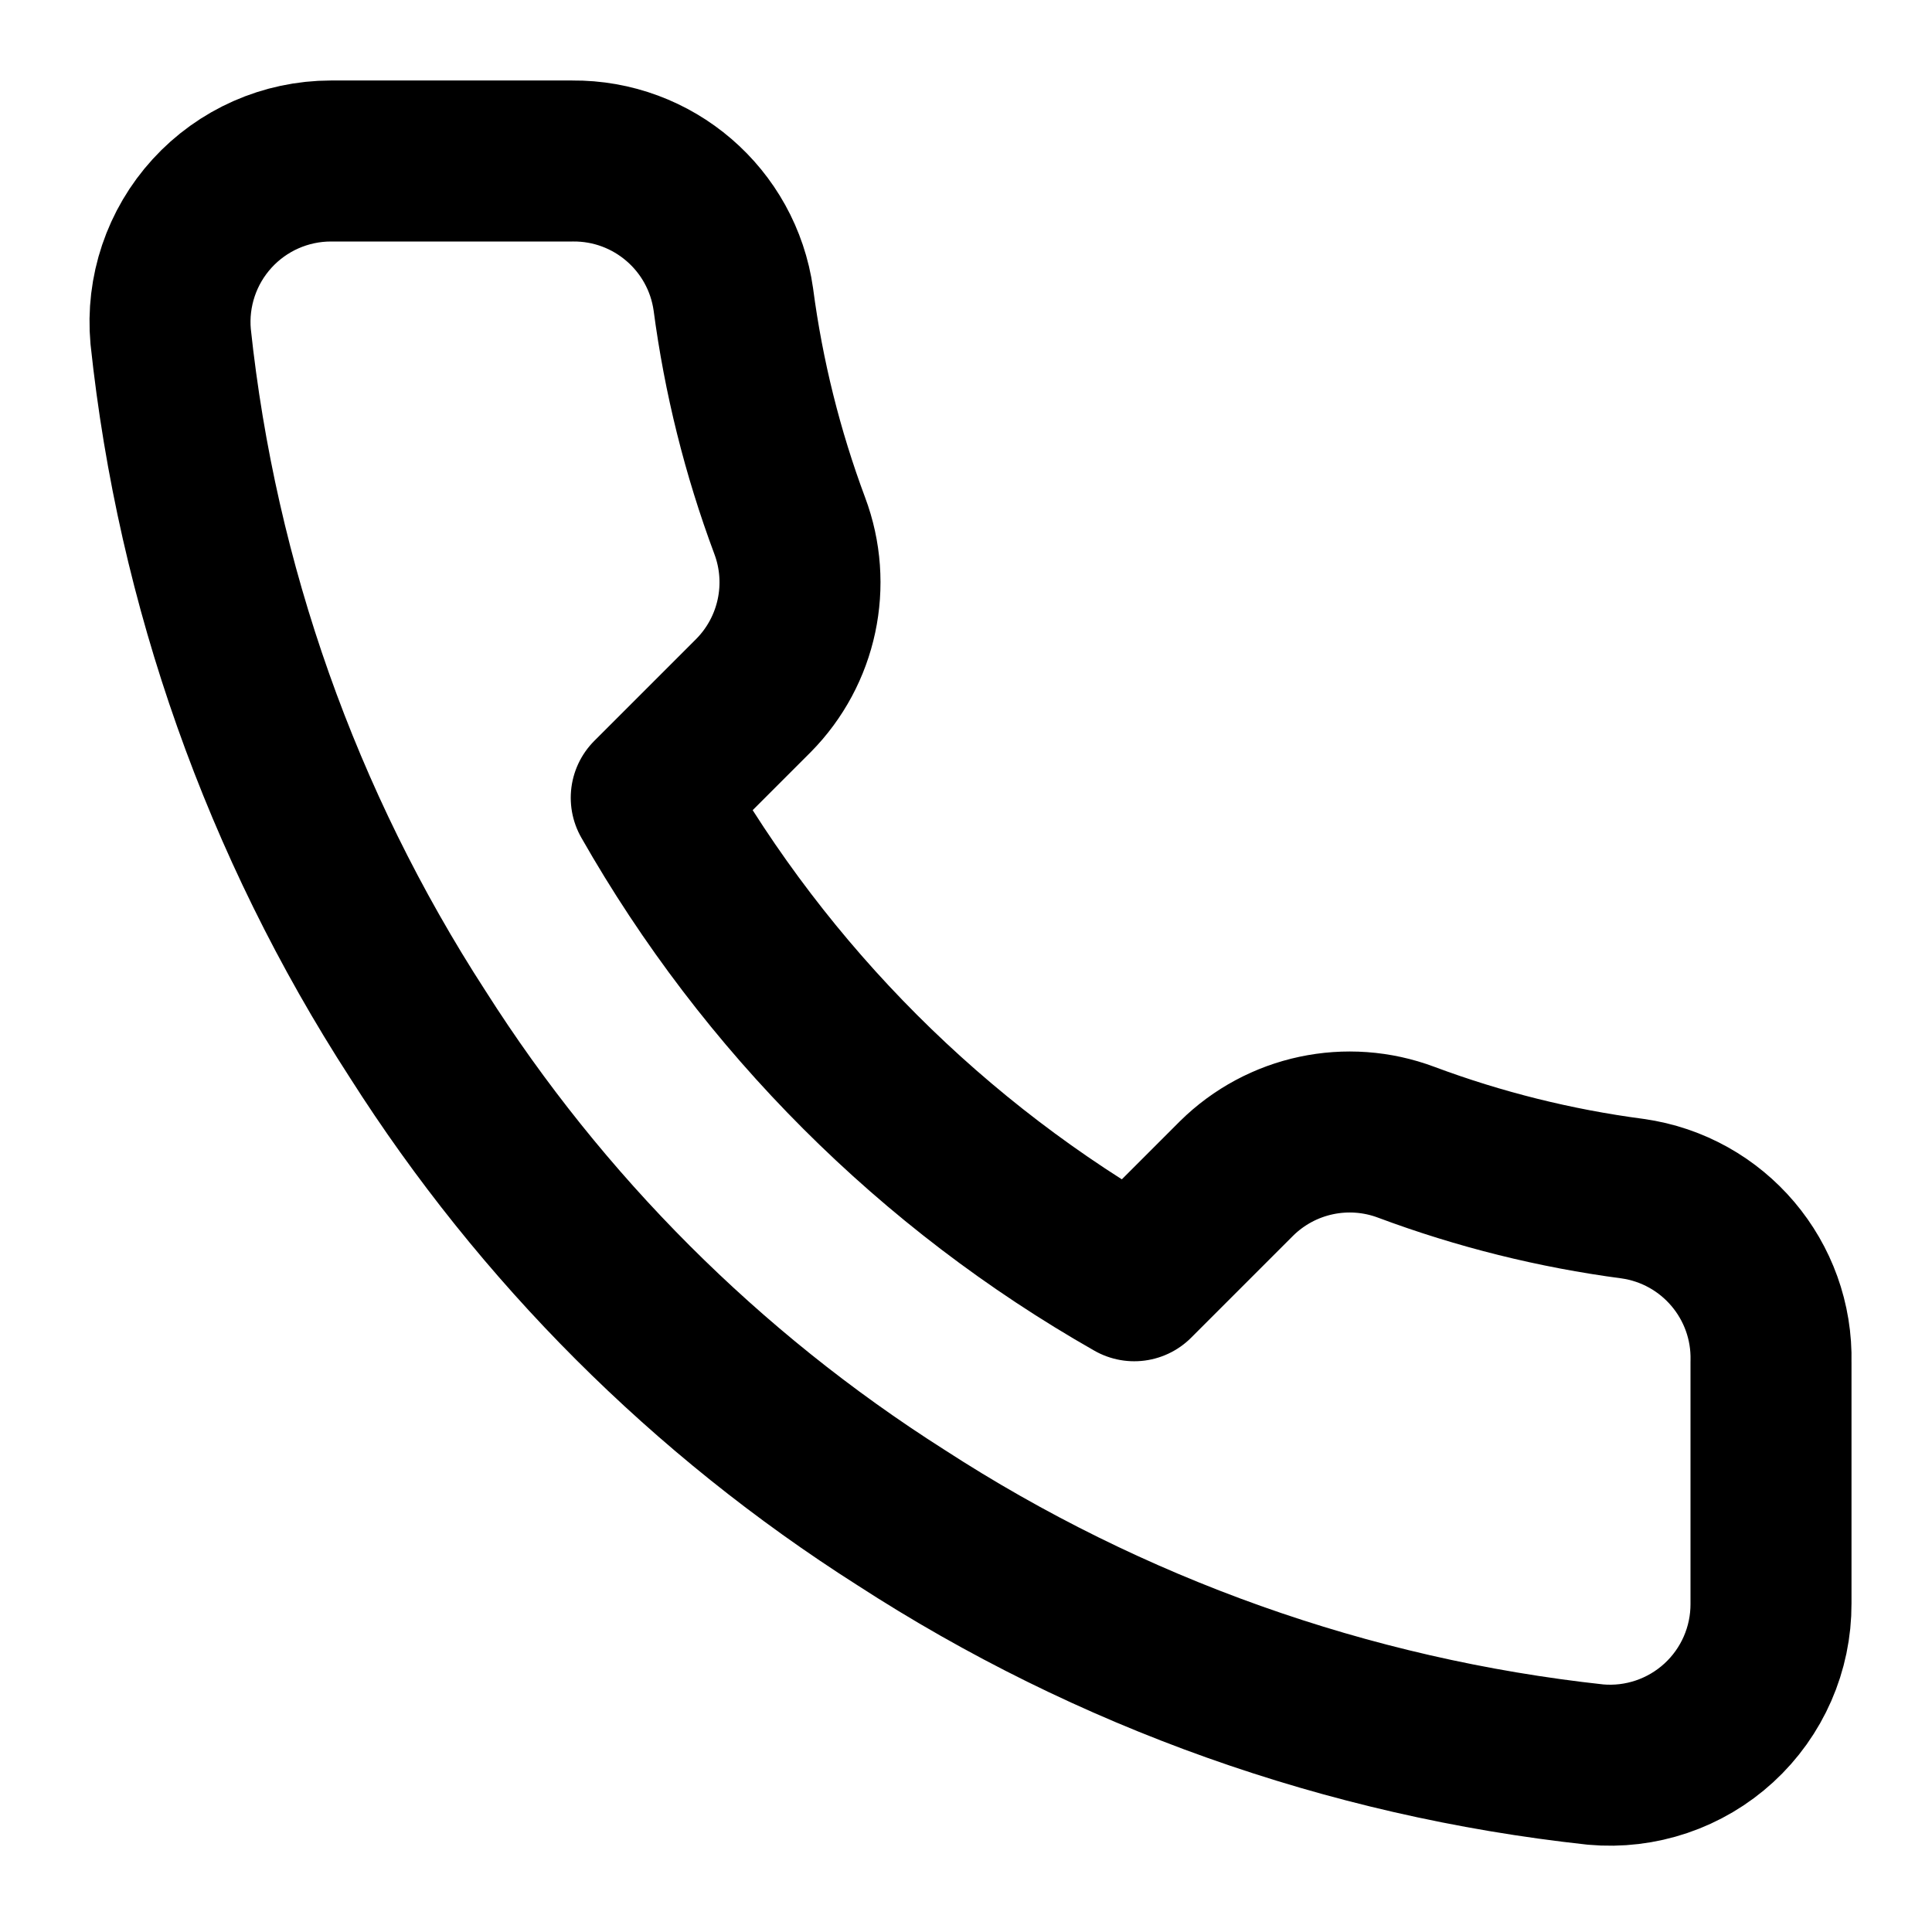
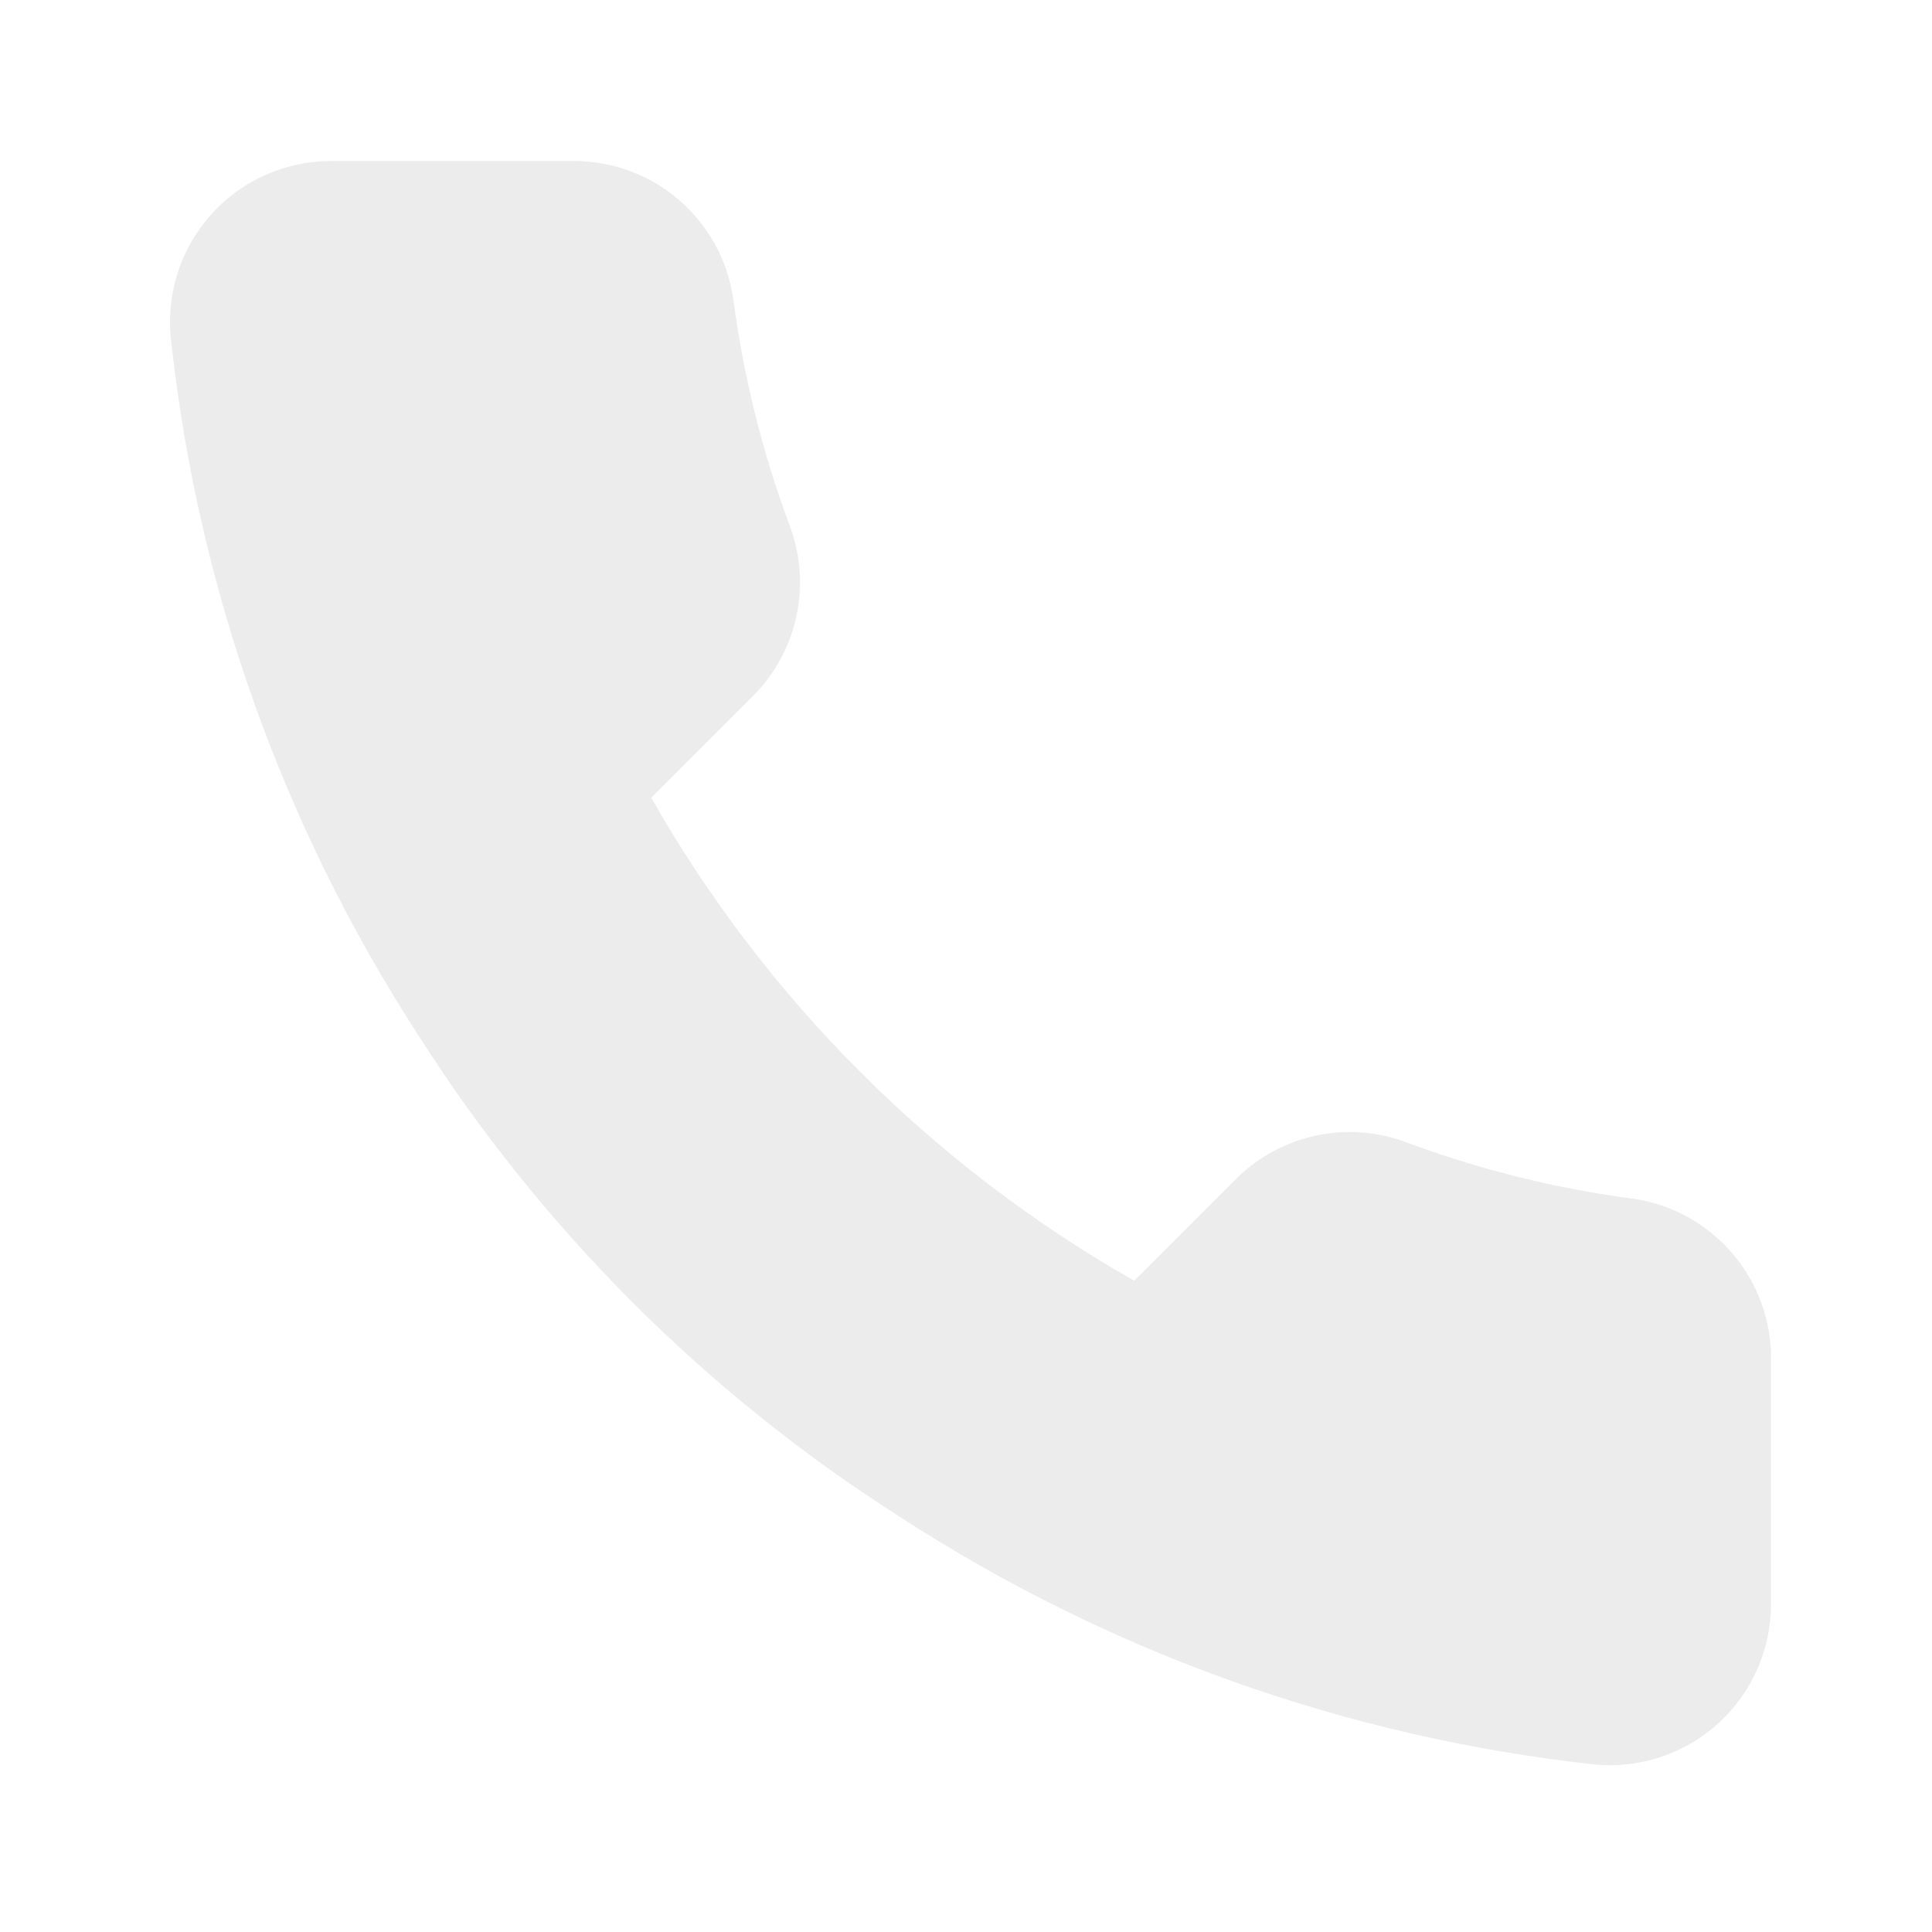
- <svg xmlns="http://www.w3.org/2000/svg" width="24" height="24" viewBox="0 0 24 24" fill="none" stroke="currentColor" stroke-width="2" stroke-linecap="round" stroke-linejoin="round" class="feather feather-phone">
+ <svg xmlns="http://www.w3.org/2000/svg" width="24" height="24" viewBox="0 0 24 24" fill="#ececec" stroke="none" stroke-width="2" stroke-linecap="round" stroke-linejoin="round" class="feather feather-phone">
  <path d="M22 16.92v3a2 2 0 0 1-2.18 2 19.79 19.79 0 0 1-8.63-3.07 19.5 19.5 0 0 1-6-6 19.79 19.79 0 0 1-3.07-8.67A2 2 0 0 1 4.11 2h3a2 2 0 0 1 2 1.72 12.84 12.84 0 0 0 .7 2.81 2 2 0 0 1-.45 2.11L8.09 9.91a16 16 0 0 0 6 6l1.27-1.27a2 2 0 0 1 2.11-.45 12.84 12.84 0 0 0 2.81.7A2 2 0 0 1 22 16.92z" />
</svg>
